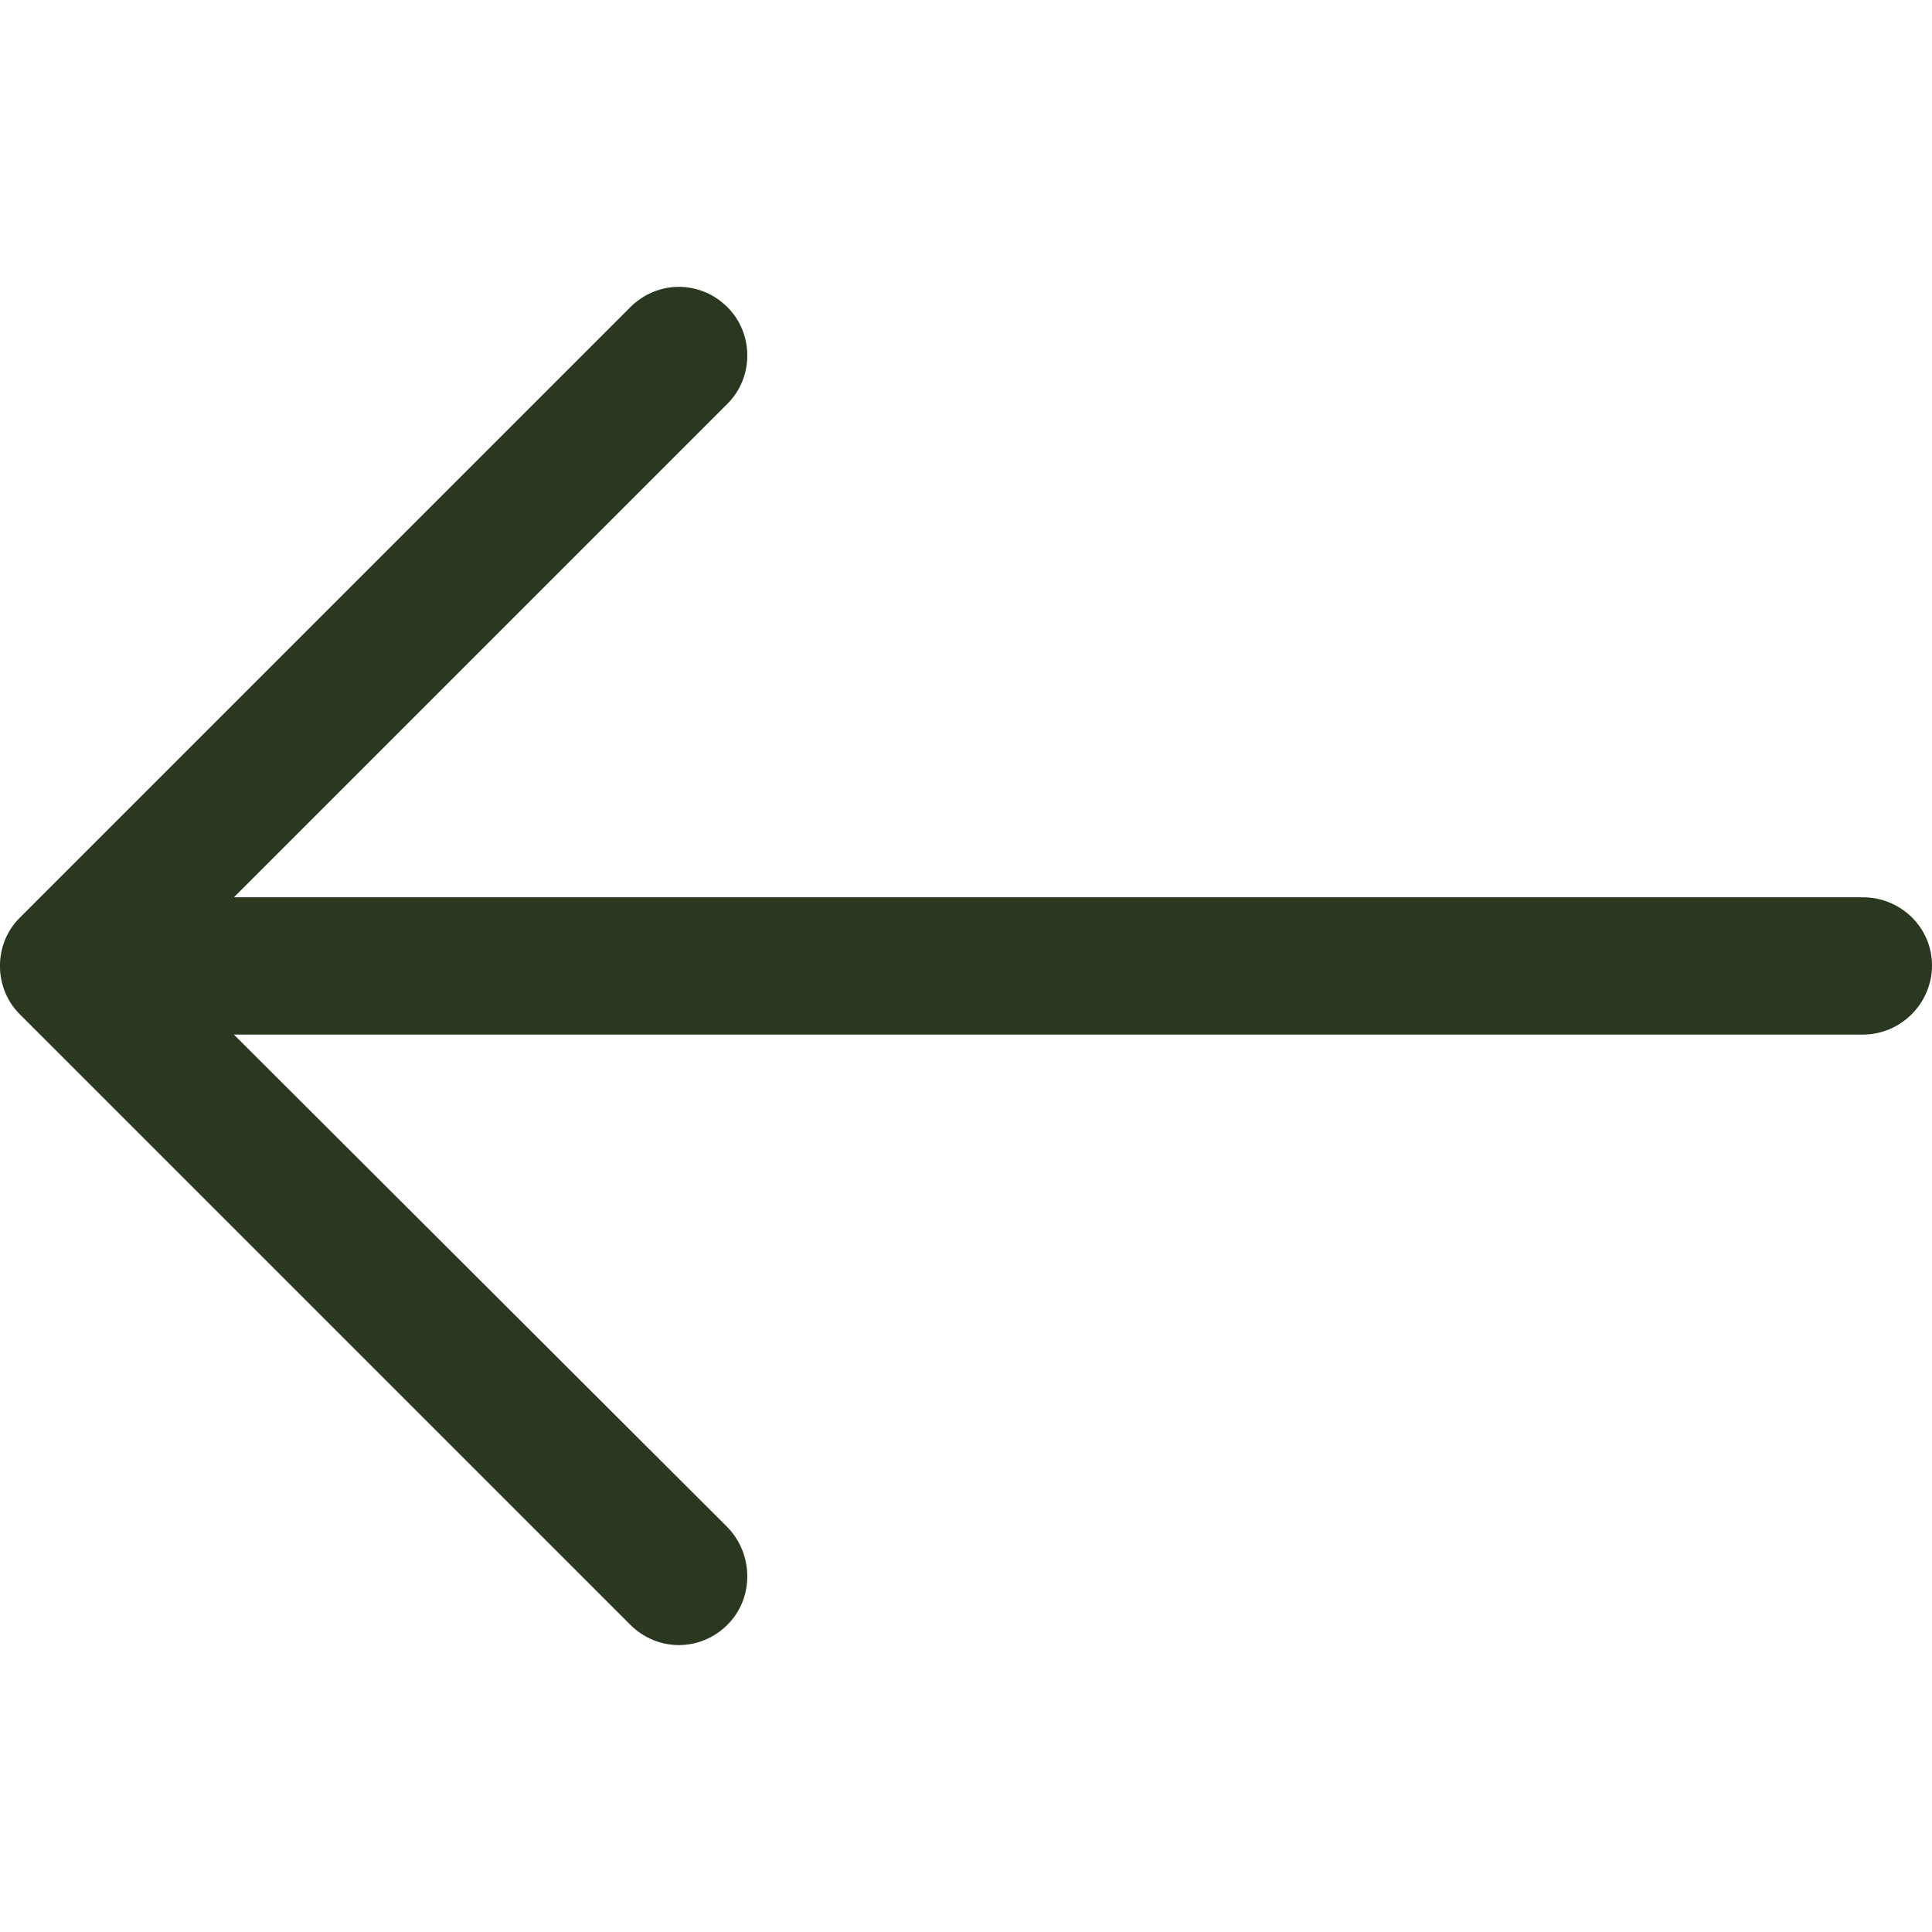
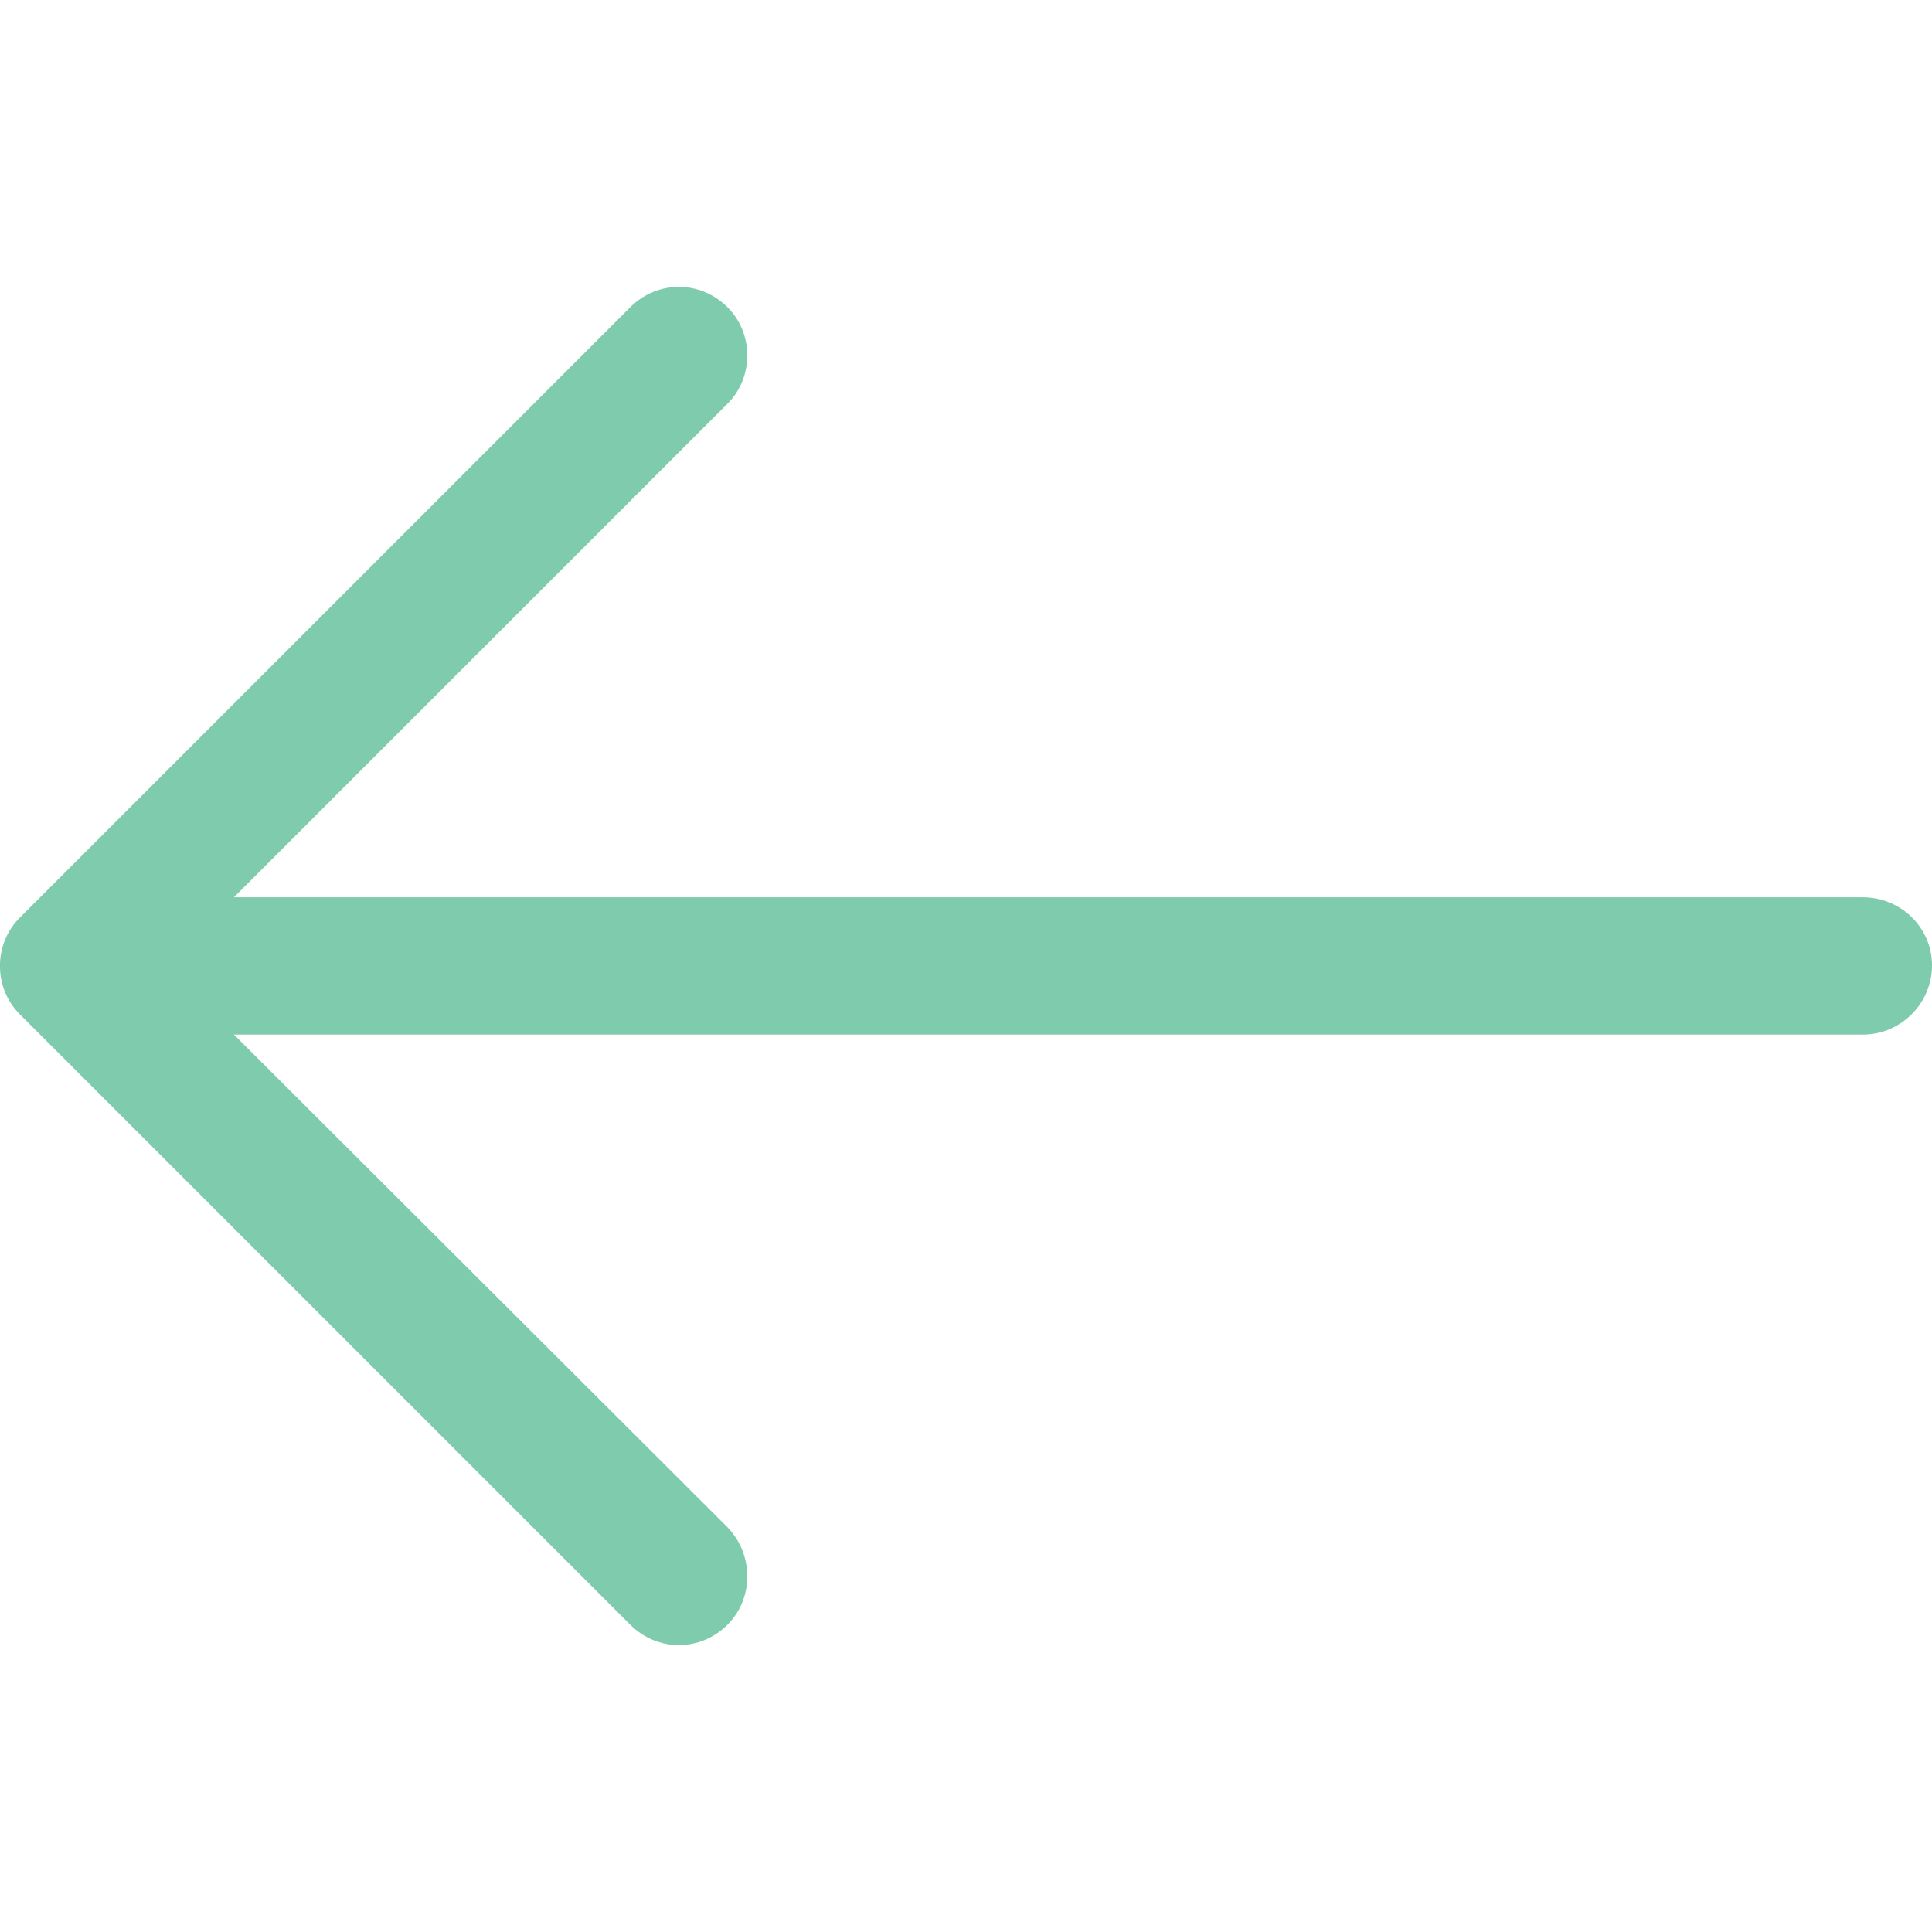
- <svg xmlns="http://www.w3.org/2000/svg" version="1.1" id="Capa_1" x="0px" y="0px" viewBox="0 0 31.494 31.494" style="enable-background:new 0 0 31.494 31.494;" xml:space="preserve">
-   <path fill="#2a3820" d="M10.273,5.009c0.444-0.444,1.143-0.444,1.587,0c0.429,0.429,0.429,1.143,0,1.571l-8.047,8.047h26.554  c0.619,0,1.127,0.492,1.127,1.111c0,0.619-0.508,1.127-1.127,1.127H3.813l8.047,8.032c0.429,0.444,0.429,1.159,0,1.587  c-0.444,0.444-1.143,0.444-1.587,0l-9.952-9.952c-0.429-0.429-0.429-1.143,0-1.571L10.273,5.009z" />
+ <svg xmlns="http://www.w3.org/2000/svg" version="1.1" fill="#7fcbae" id="Capa_1" x="0px" y="0px" viewBox="0 0 31.494 31.494" style="enable-background:new 0 0 31.494 31.494;" xml:space="preserve">
+   <path d="M10.273,5.009c0.444-0.444,1.143-0.444,1.587,0c0.429,0.429,0.429,1.143,0,1.571l-8.047,8.047h26.554  c0.619,0,1.127,0.492,1.127,1.111c0,0.619-0.508,1.127-1.127,1.127H3.813l8.047,8.032c0.429,0.444,0.429,1.159,0,1.587  c-0.444,0.444-1.143,0.444-1.587,0l-9.952-9.952c-0.429-0.429-0.429-1.143,0-1.571L10.273,5.009z" />
  <g>
</g>
  <g>
</g>
  <g>
</g>
  <g>
</g>
  <g>
</g>
  <g>
</g>
  <g>
</g>
  <g>
</g>
  <g>
</g>
  <g>
</g>
  <g>
</g>
  <g>
</g>
  <g>
</g>
  <g>
</g>
  <g>
</g>
</svg>
